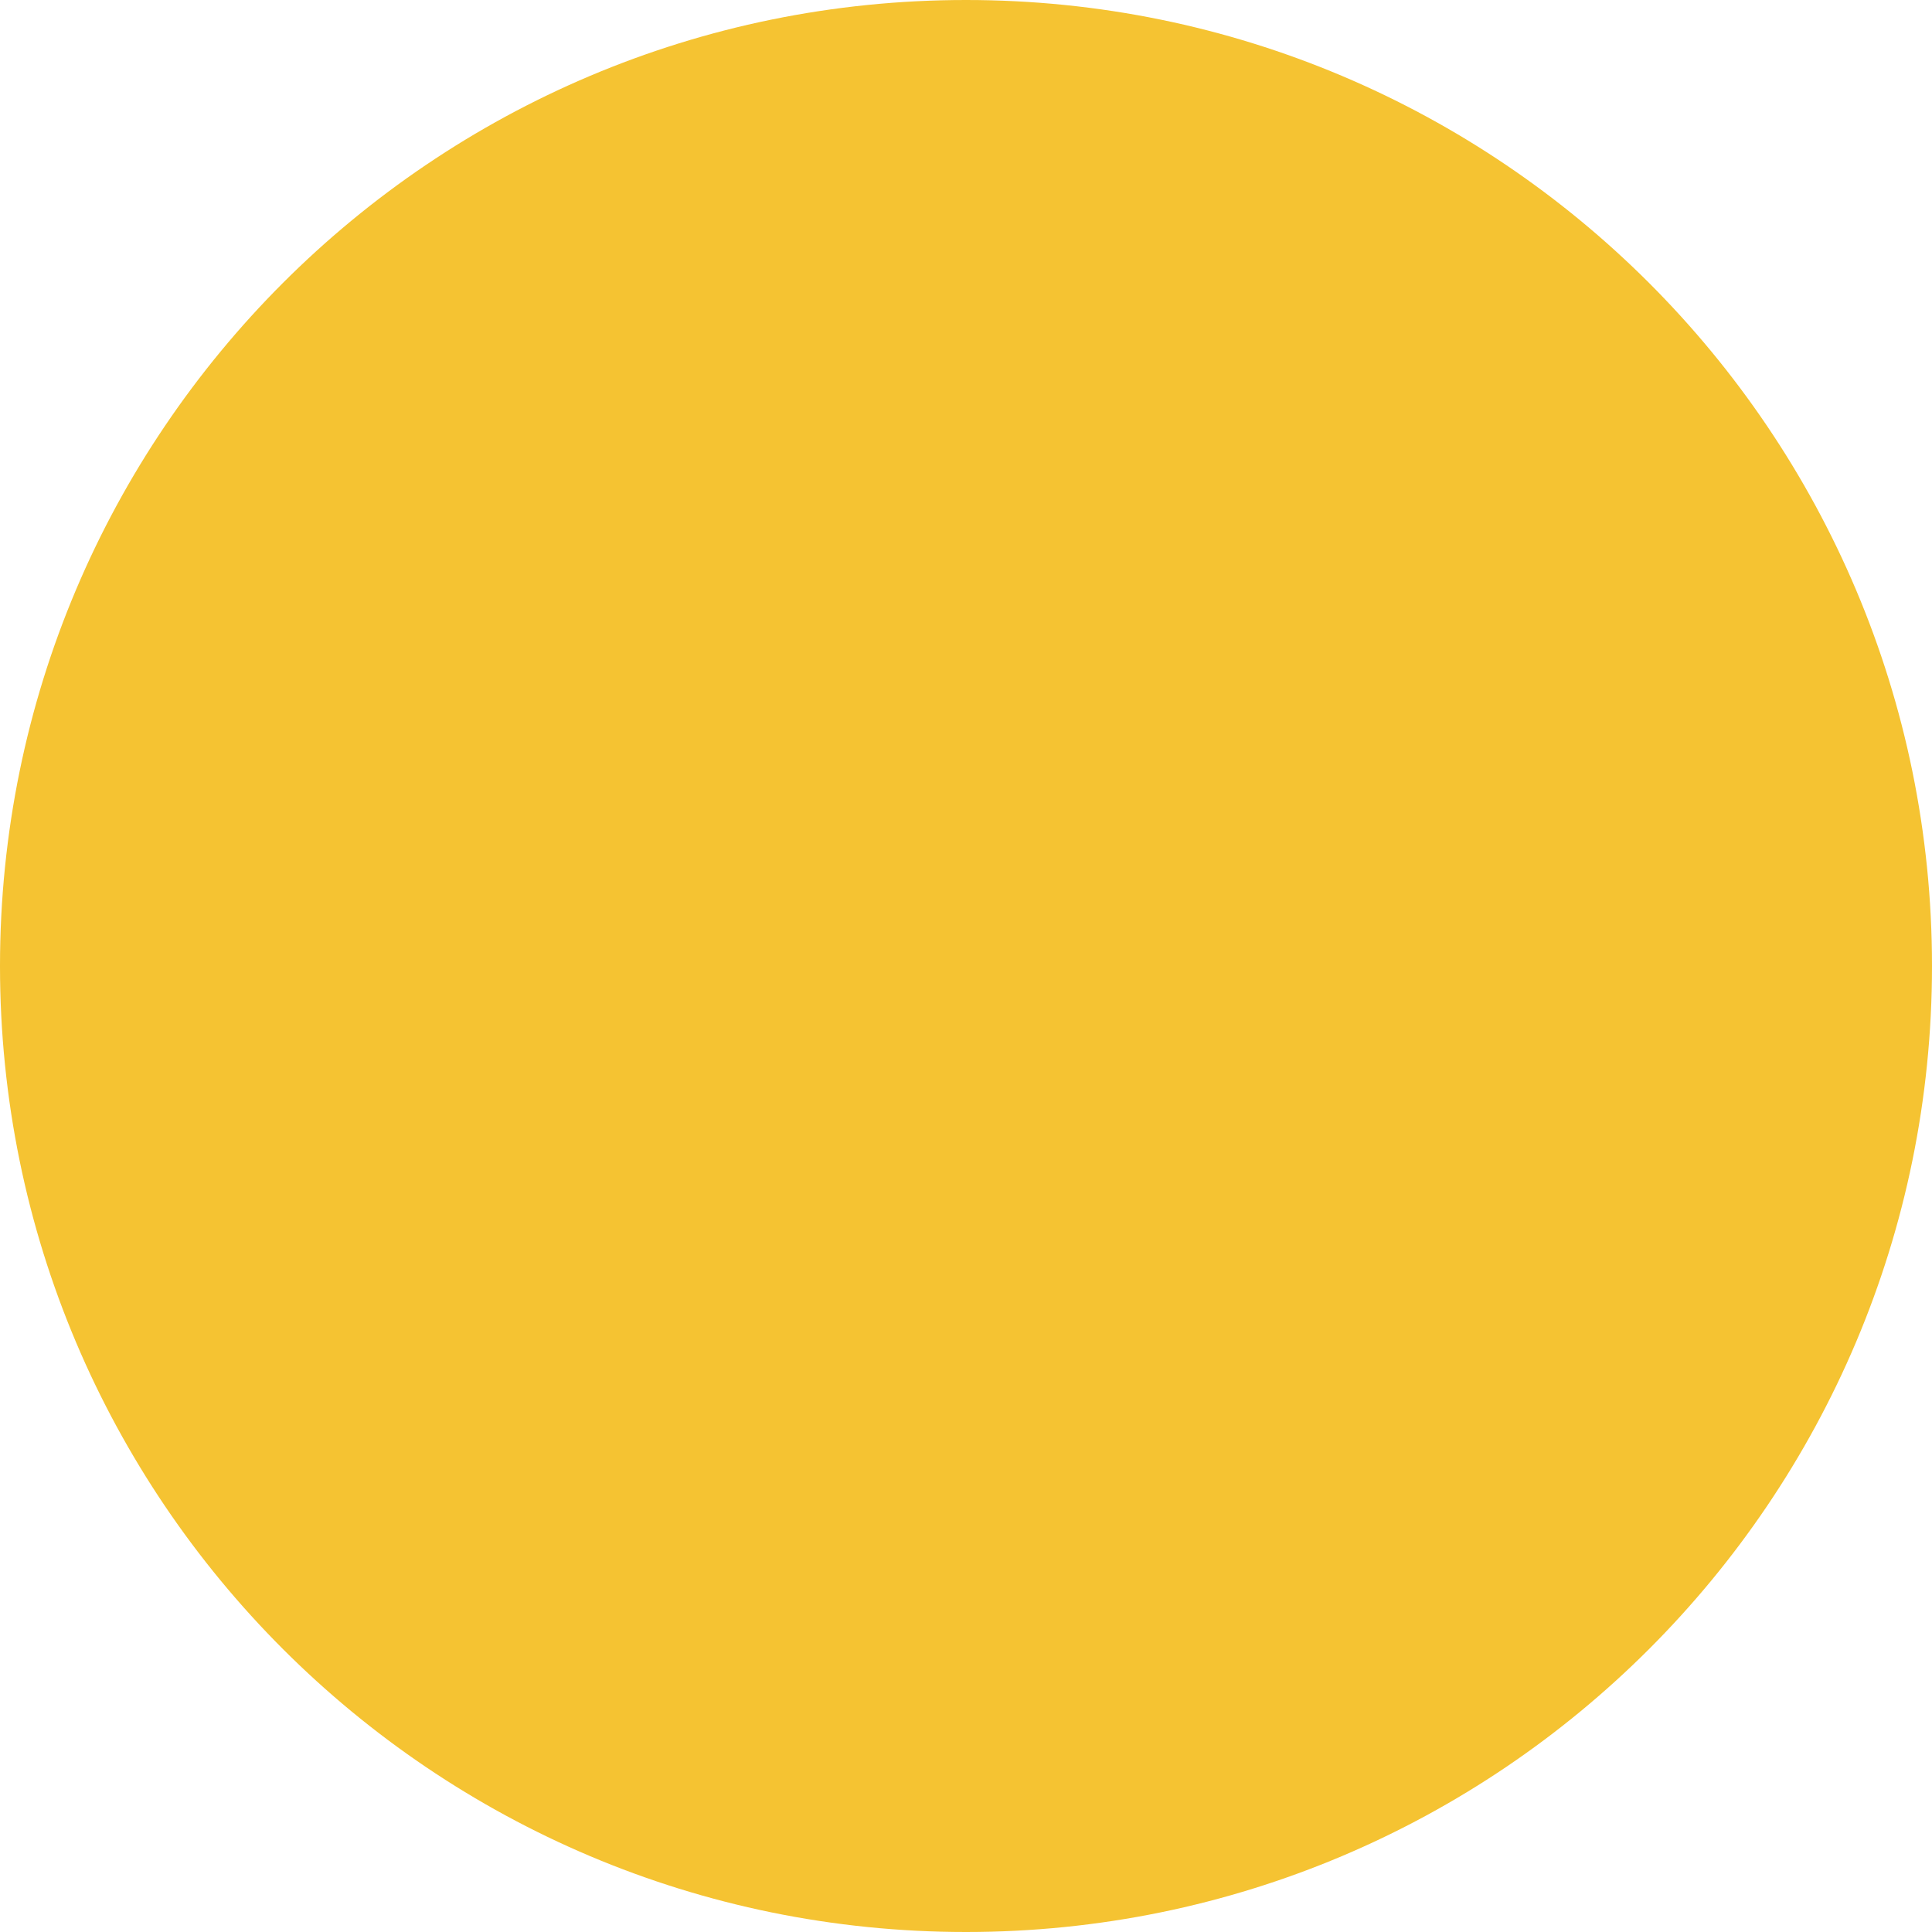
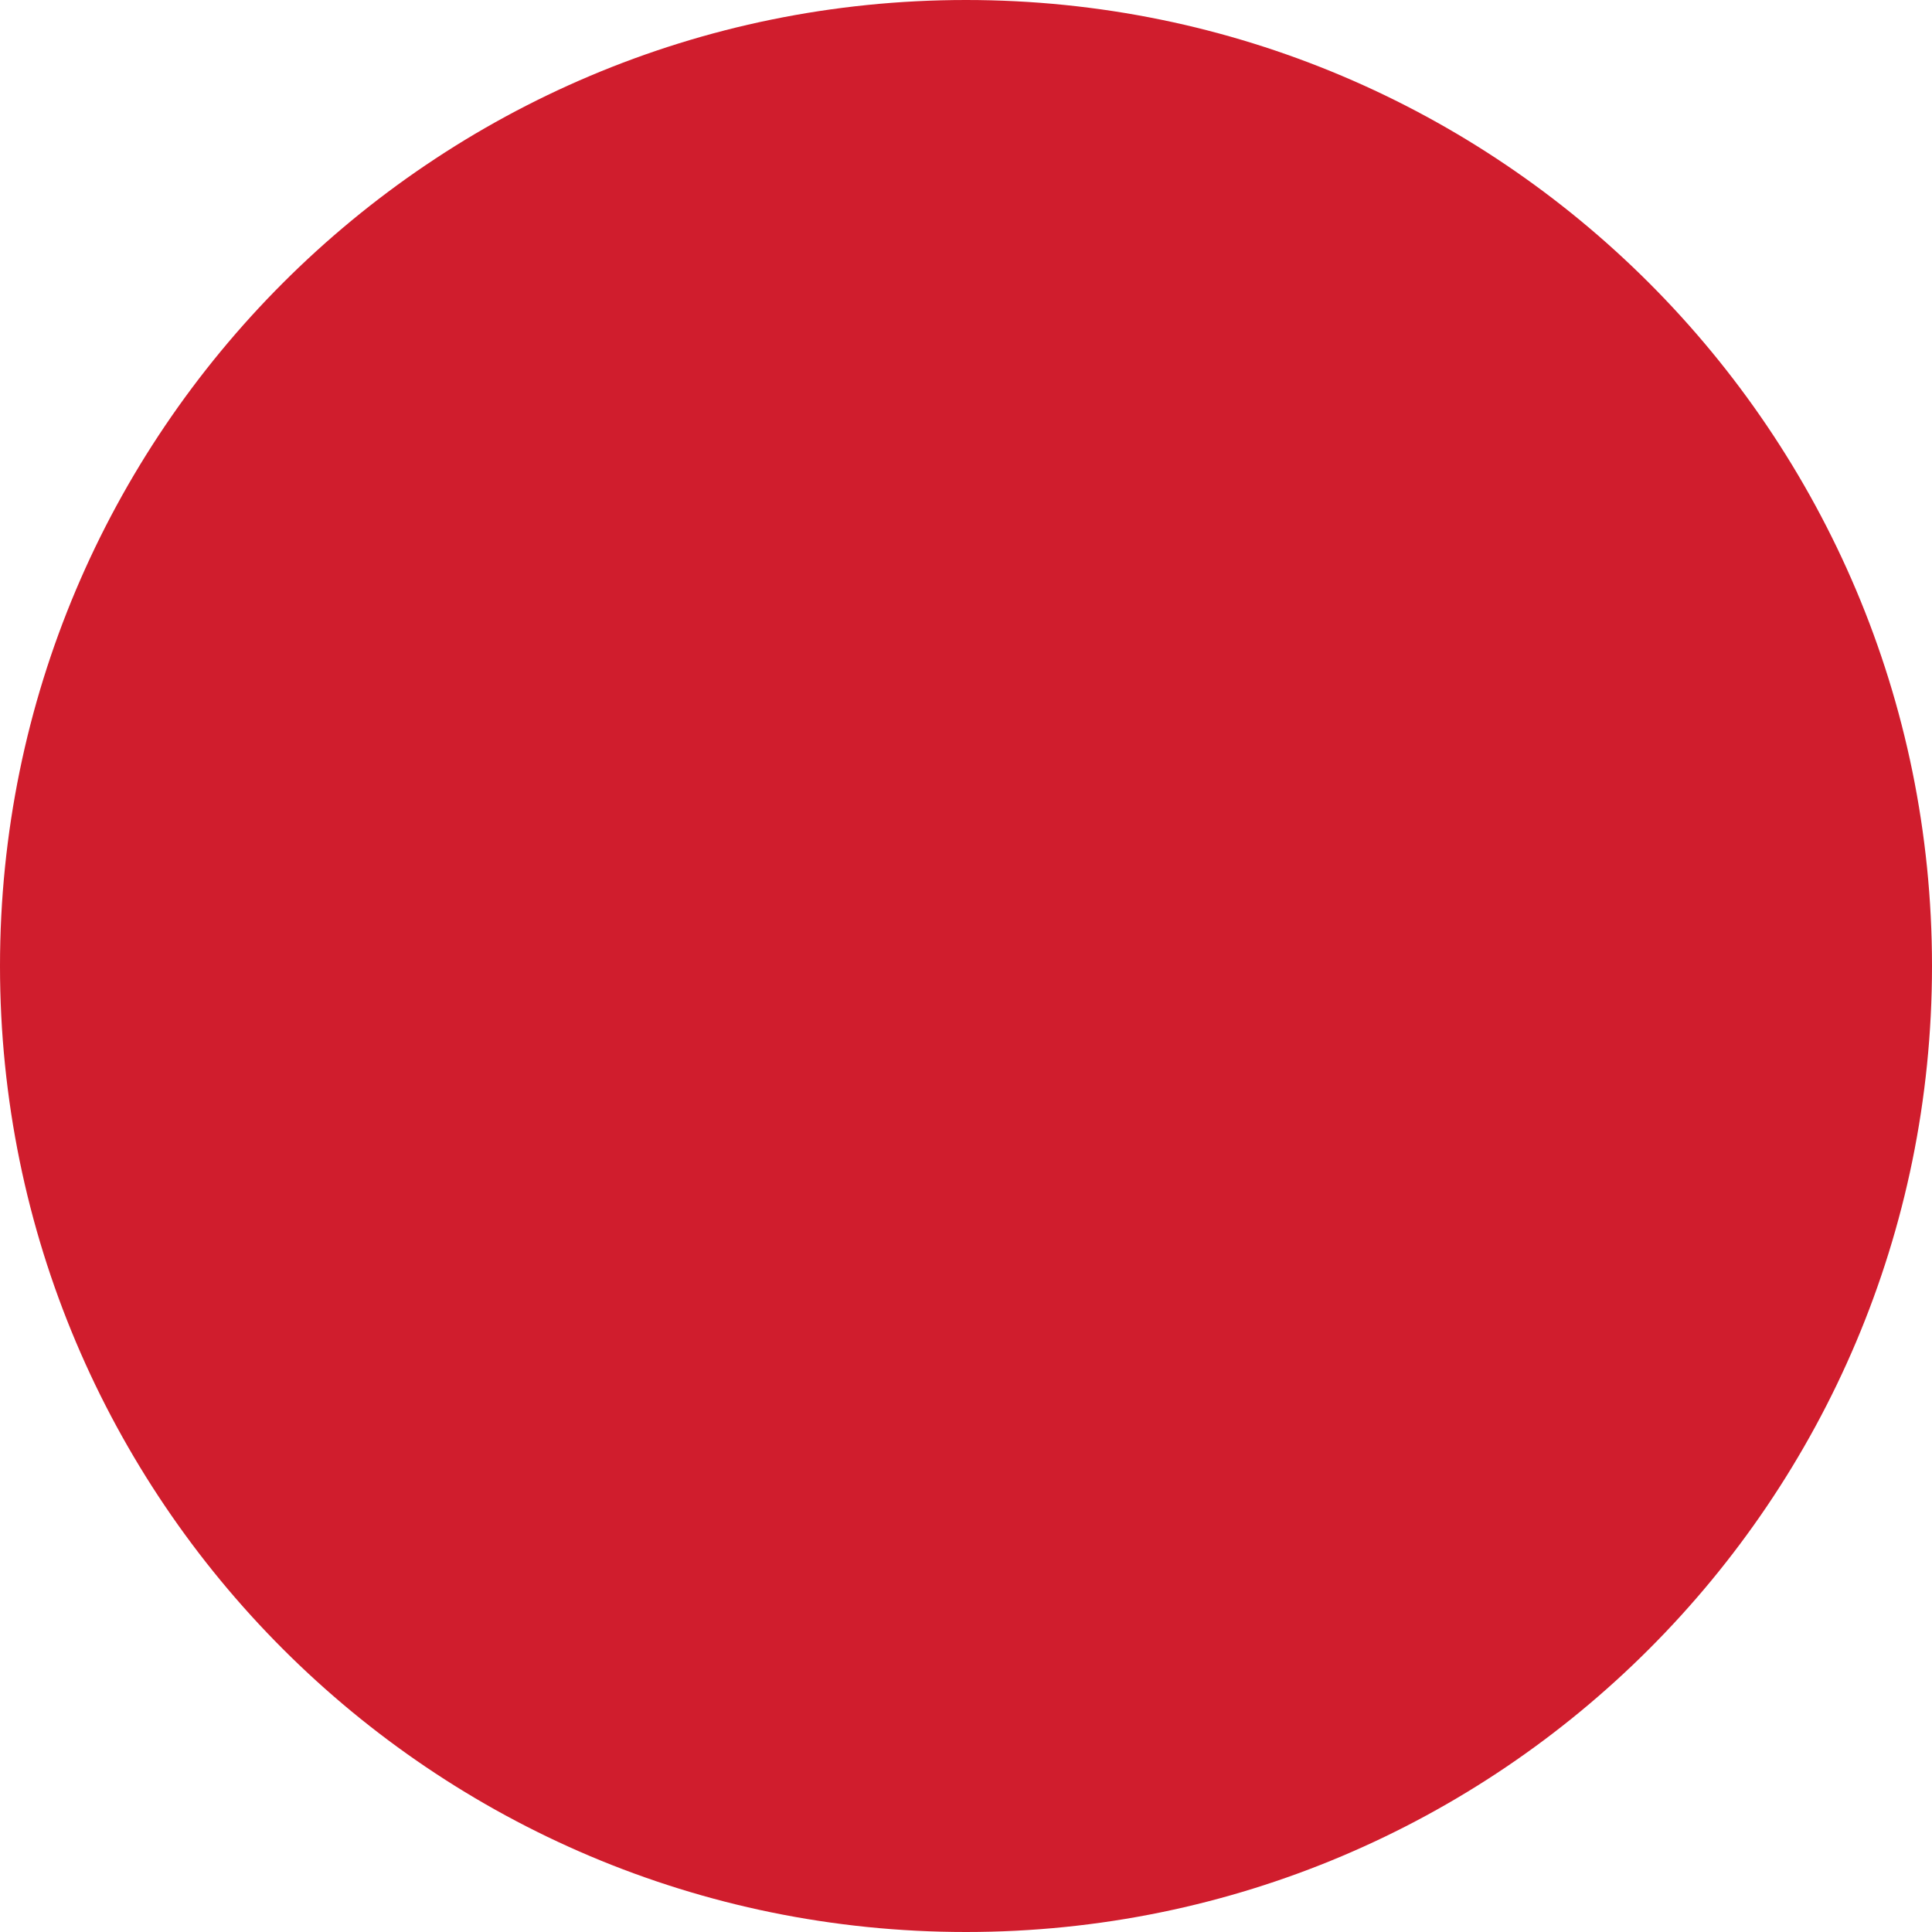
<svg xmlns="http://www.w3.org/2000/svg" viewBox="0 0 40 40">
  <defs>
-     <style>.cls-1{fill:#f5c332;}</style>
+     <style>.cls-1{fill:#d01d2d;}</style>
  </defs>
  <g id="Layer_2" data-name="Layer 2">
    <g id="Layer_1-2" data-name="Layer 1">
      <circle class="cls-1" cx="20" cy="20" r="20" />
    </g>
  </g>
</svg>
